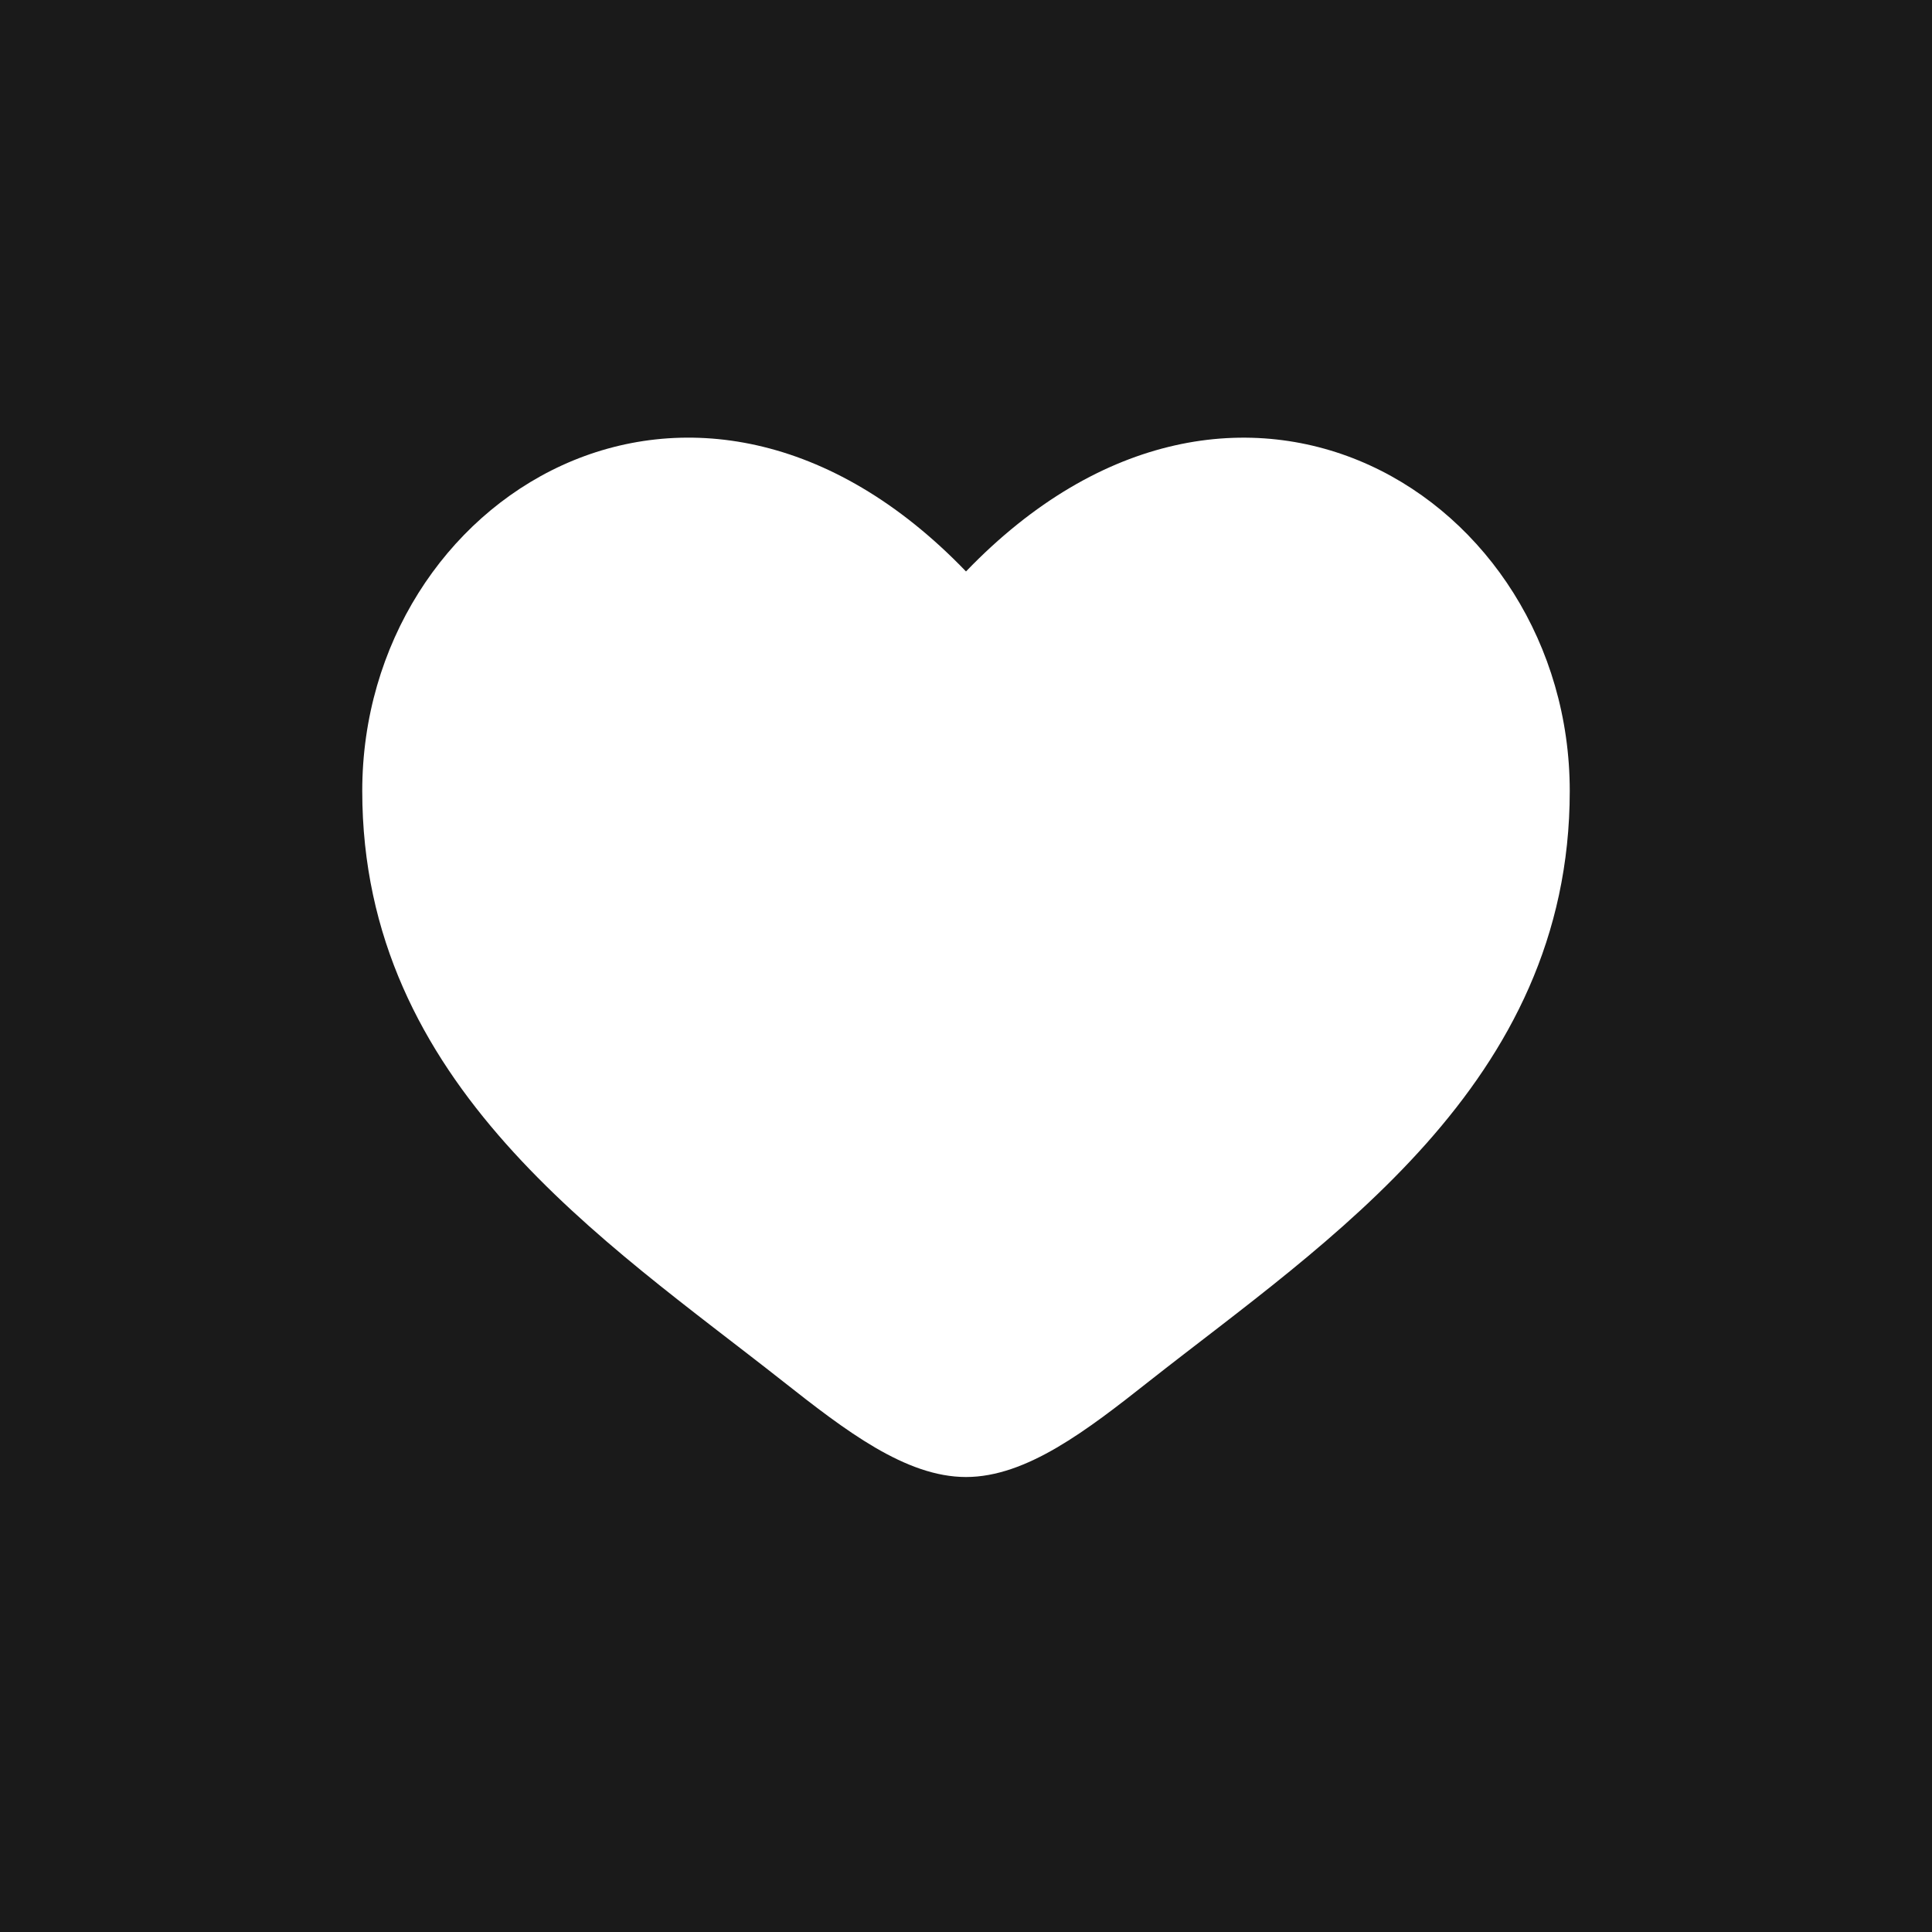
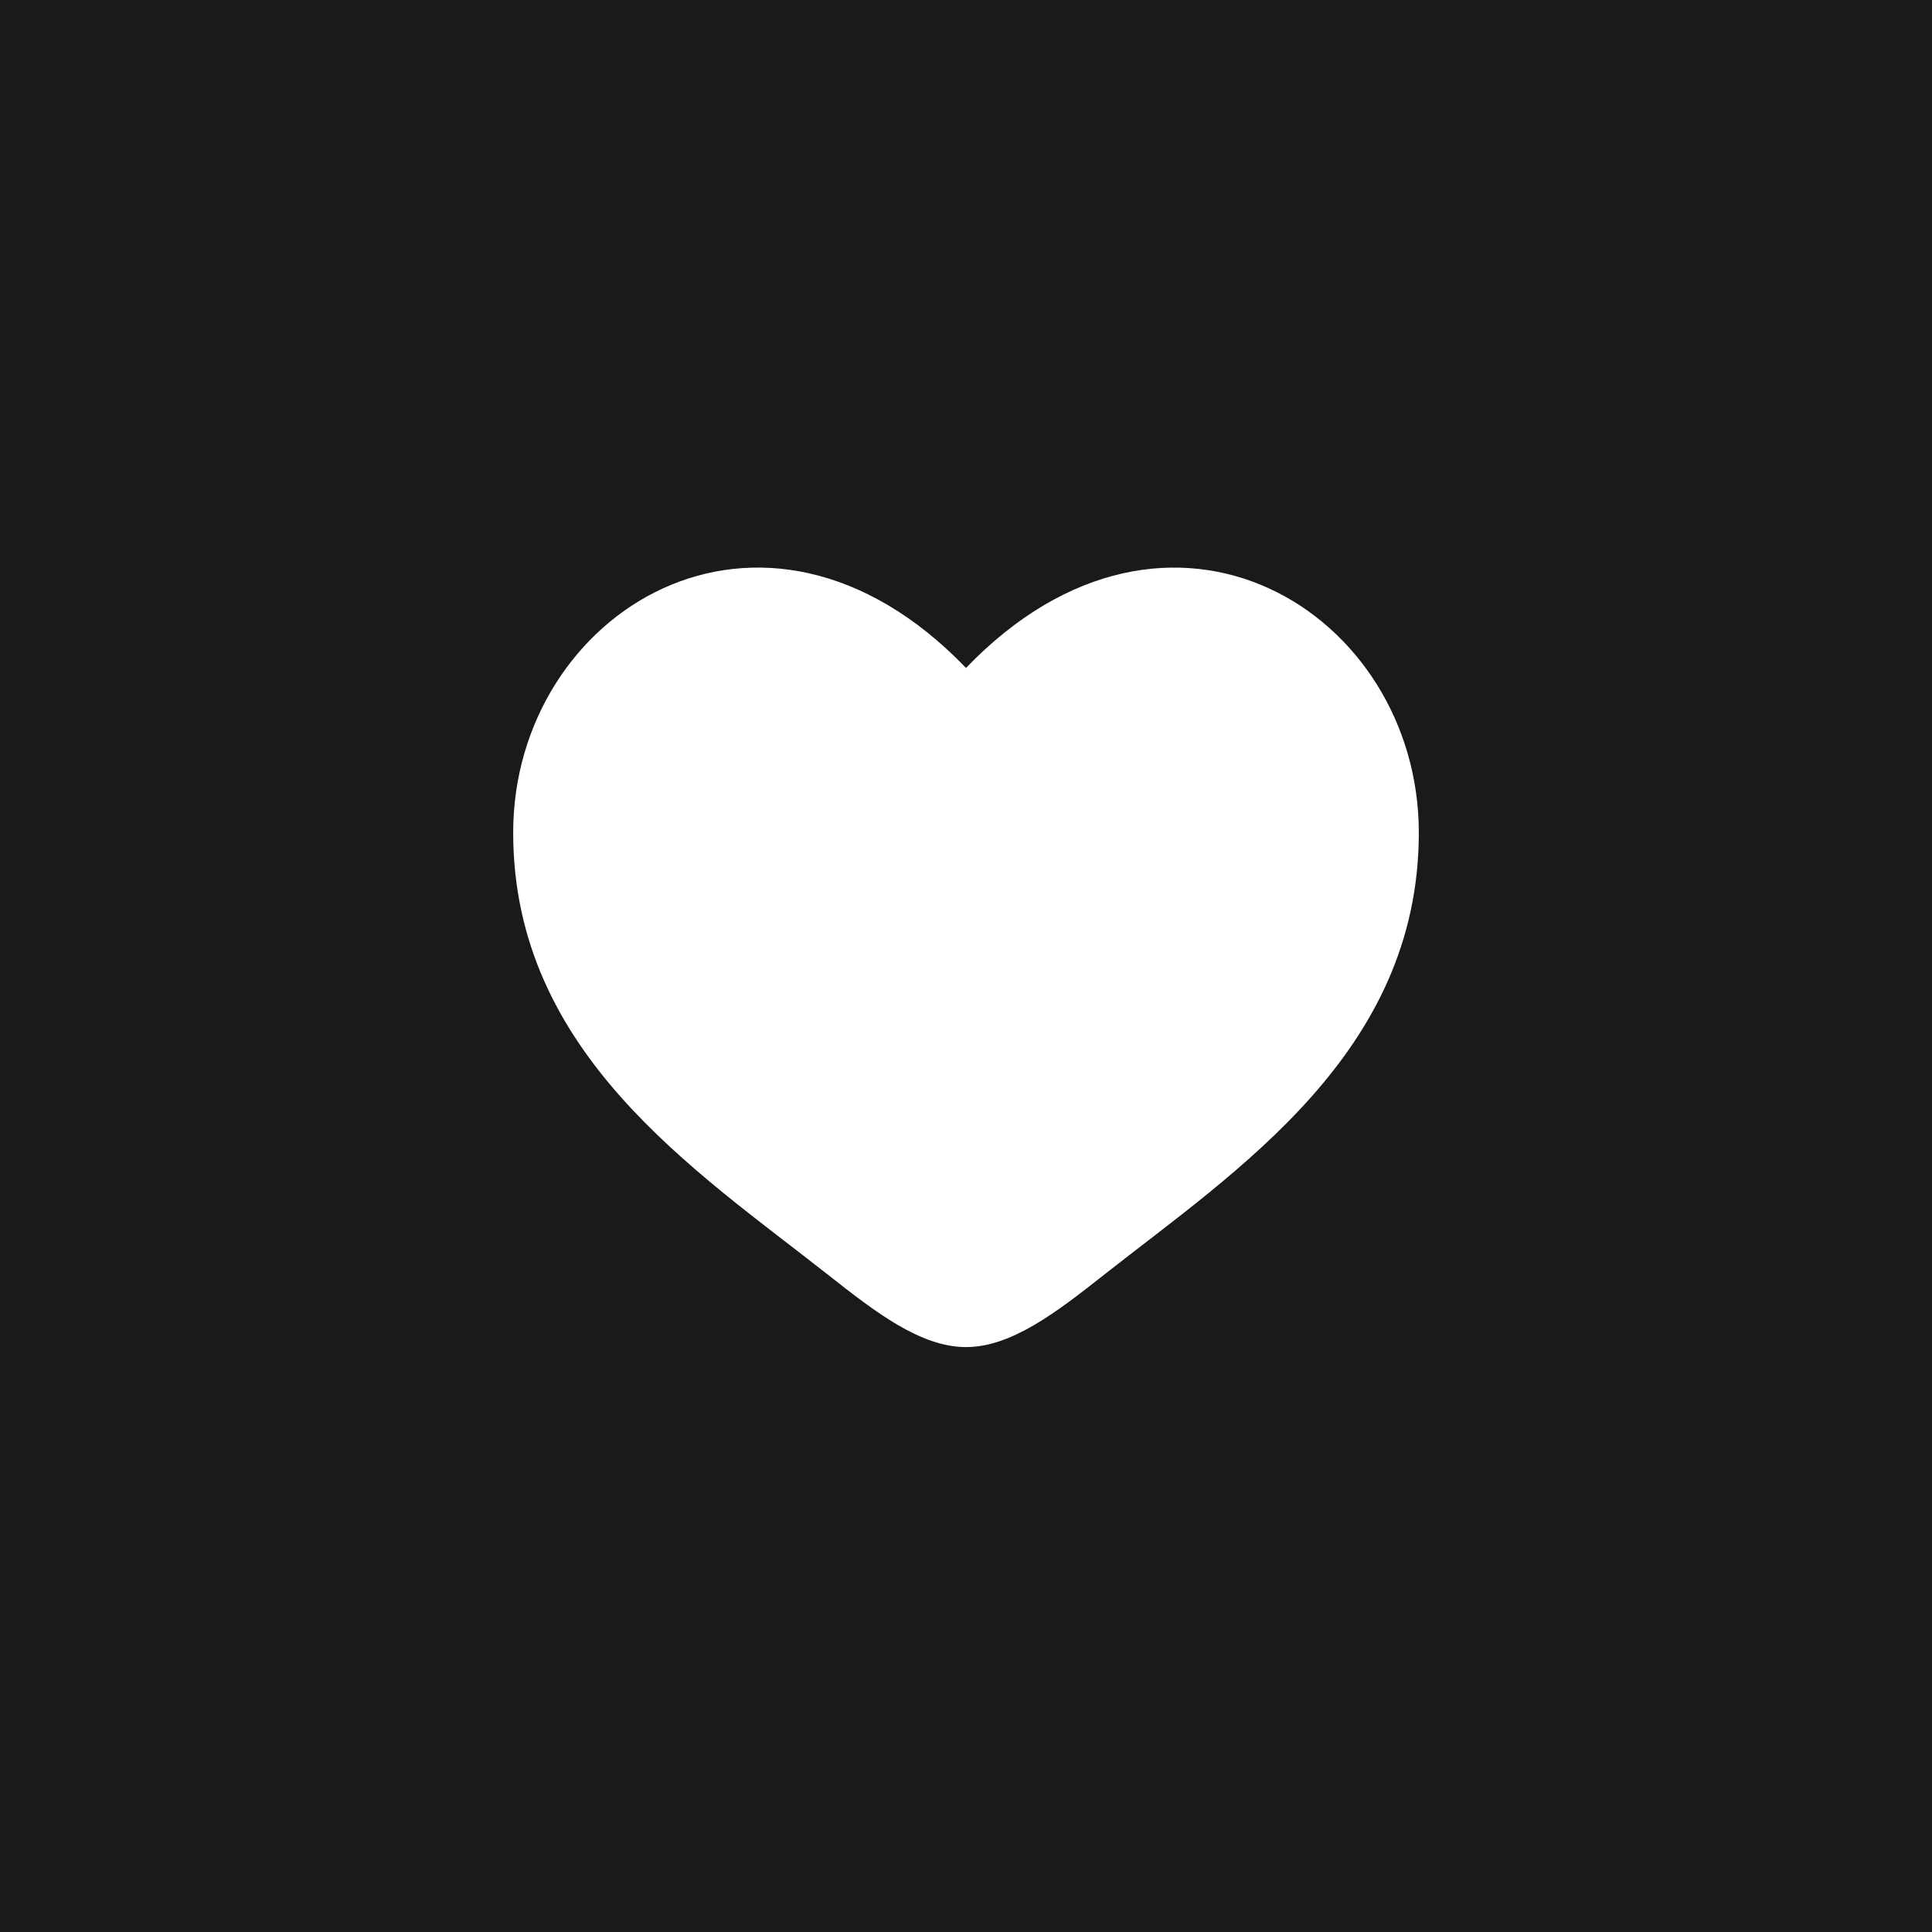
<svg xmlns="http://www.w3.org/2000/svg" width="32" height="32" viewBox="0 0 32 32" fill="none">
  <rect width="32" height="32" fill="#1A1A1A" />
-   <path d="M6 13.101C6 17.964 10.02 20.555 12.962 22.875C14 23.693 15 24.464 16 24.464C17 24.464 18 23.694 19.038 22.874C21.981 20.556 26 17.964 26 13.102C26 8.24 20.5 4.789 16 9.465C11.5 4.789 6 8.238 6 13.101Z" fill="white" />
+   <path d="M8.5 13.79C8.5 17.437 11.515 19.381 13.722 21.12C14.5 21.734 15.25 22.312 16 22.312C16.75 22.312 17.5 21.735 18.279 21.12C20.486 19.381 23.5 17.437 23.5 13.791C23.5 10.144 19.375 7.556 16 11.063C12.625 7.556 8.5 10.143 8.5 13.79Z" fill="white" />
</svg>
